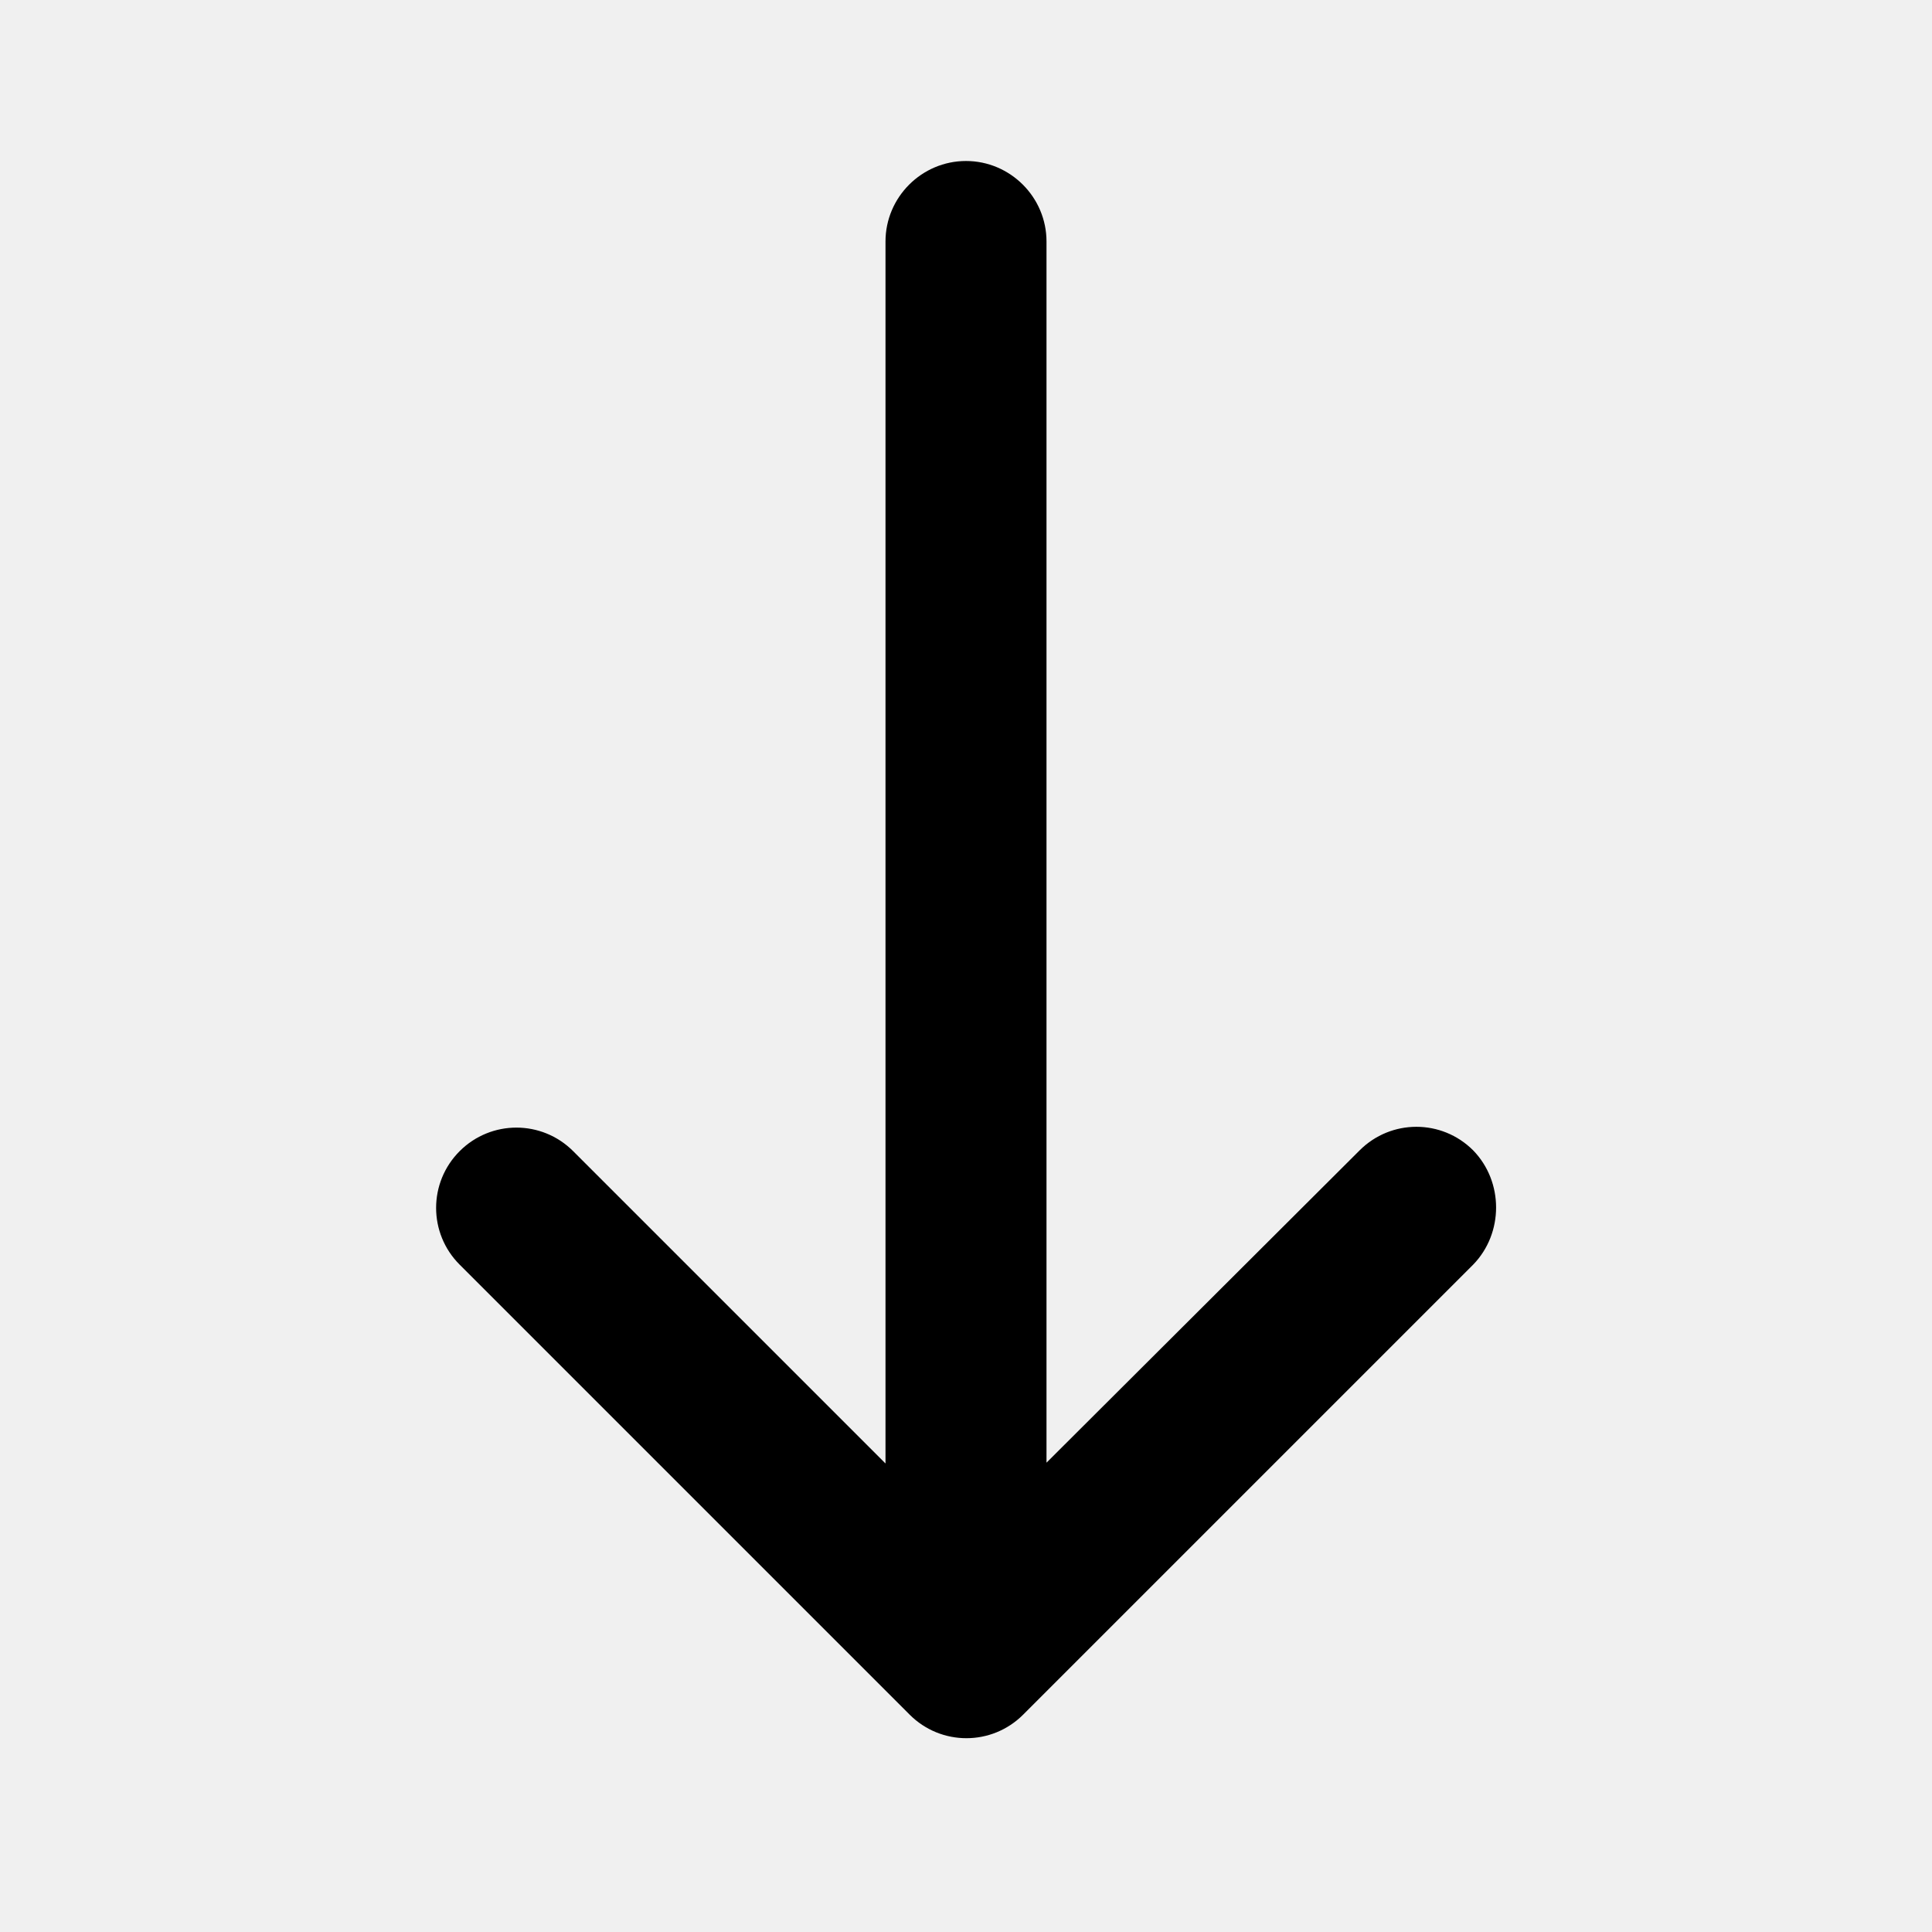
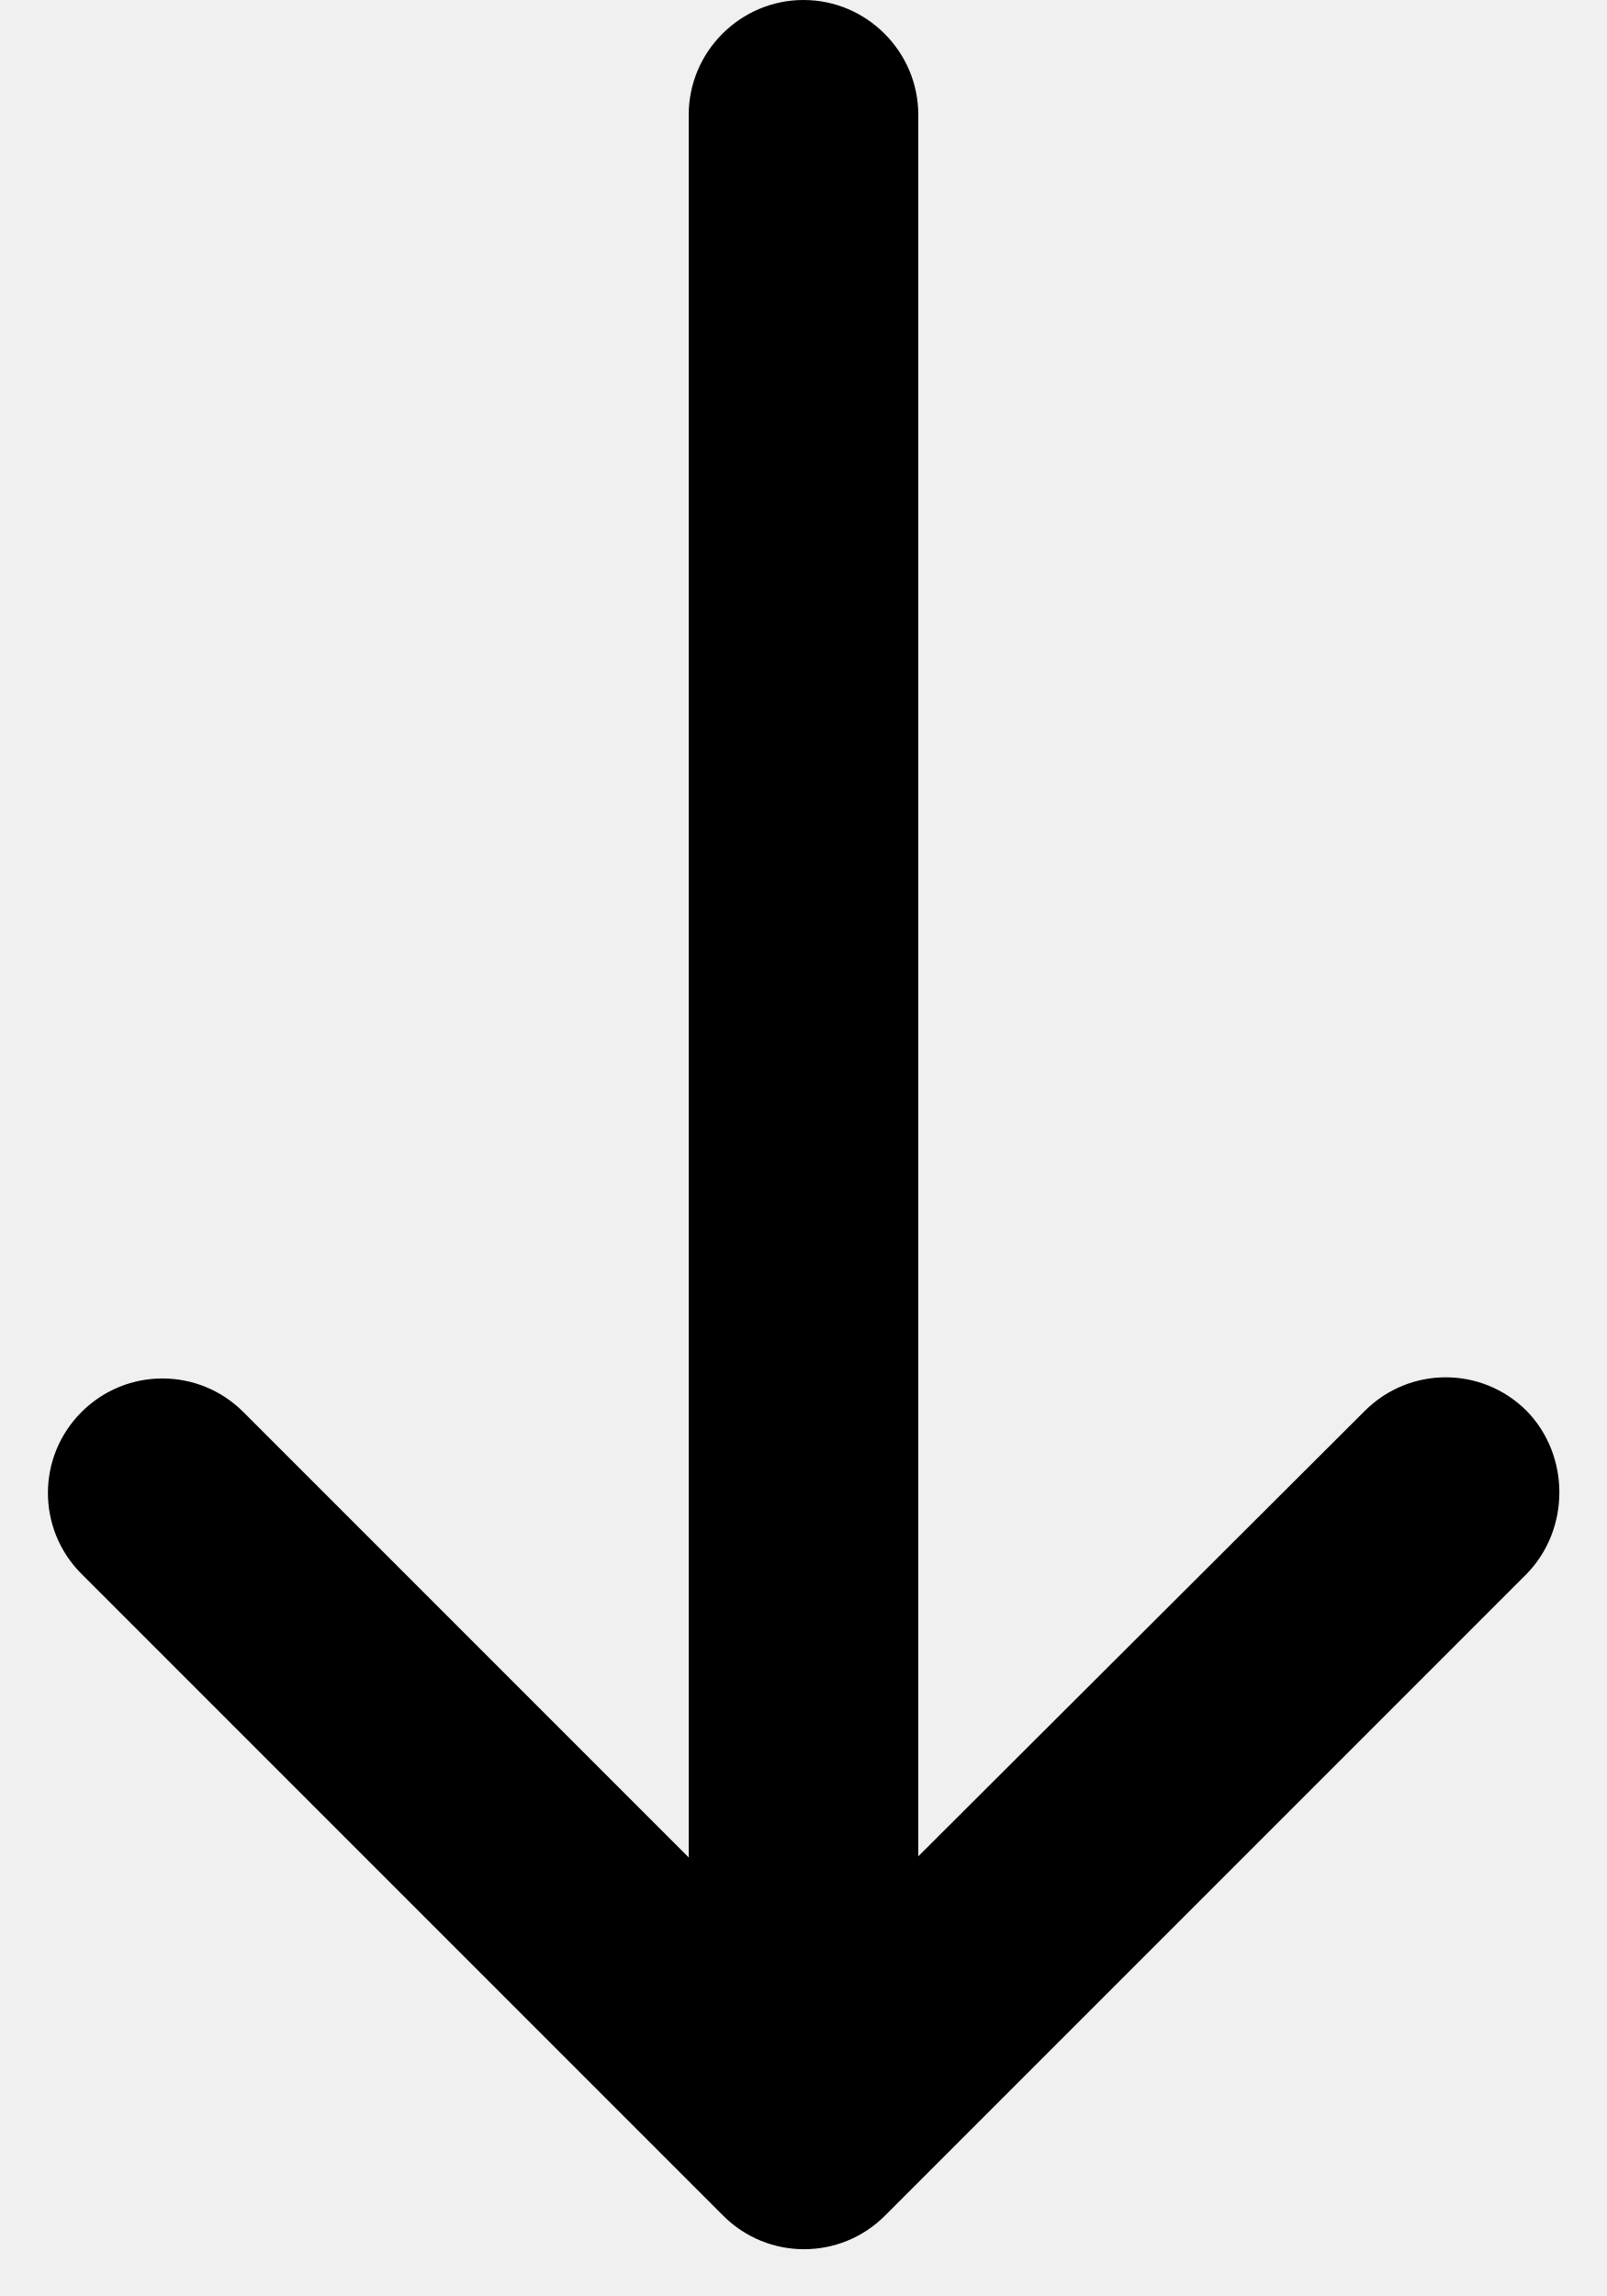
- <svg xmlns="http://www.w3.org/2000/svg" width="24" height="24" viewBox="0 0 24 24" fill="none">
-   <g clip-path="url(#clip0_2_2118)">
-     <path d="M18.3 14.29C17.91 13.9 17.28 13.9 16.89 14.29L13 18.17V3C13 2.45 12.55 2 12 2C11.45 2 11 2.45 11 3V18.18L7.12 14.3C6.73 13.91 6.1 13.91 5.71 14.3C5.32 14.69 5.32 15.32 5.71 15.71L11.3 21.3C11.69 21.69 12.32 21.69 12.71 21.3L18.3 15.71C18.68 15.32 18.68 14.68 18.3 14.29Z" fill="black" />
-   </g>
-   <defs>
-     <clipPath id="clip0_2_2118">
-       <rect width="24" height="24" fill="white" />
-     </clipPath>
-   </defs>
+ <svg xmlns="http://www.w3.org/2000/svg" viewBox="0 0 14 20" fill="none">
+   <path d="M13.3 12.29C12.91 11.9 12.28 11.9 11.89 12.29L8 16.17V1C8 0.45 7.55 0 7 0C6.45 0 6 0.45 6 1V16.18L2.12 12.3C1.73 11.91 1.1 11.91 0.71 12.3C0.32 12.69 0.32 13.32 0.71 13.71L6.3 19.3C6.69 19.69 7.32 19.69 7.71 19.3L13.3 13.71C13.68 13.32 13.68 12.68 13.3 12.29Z" fill="black" />
</svg>
